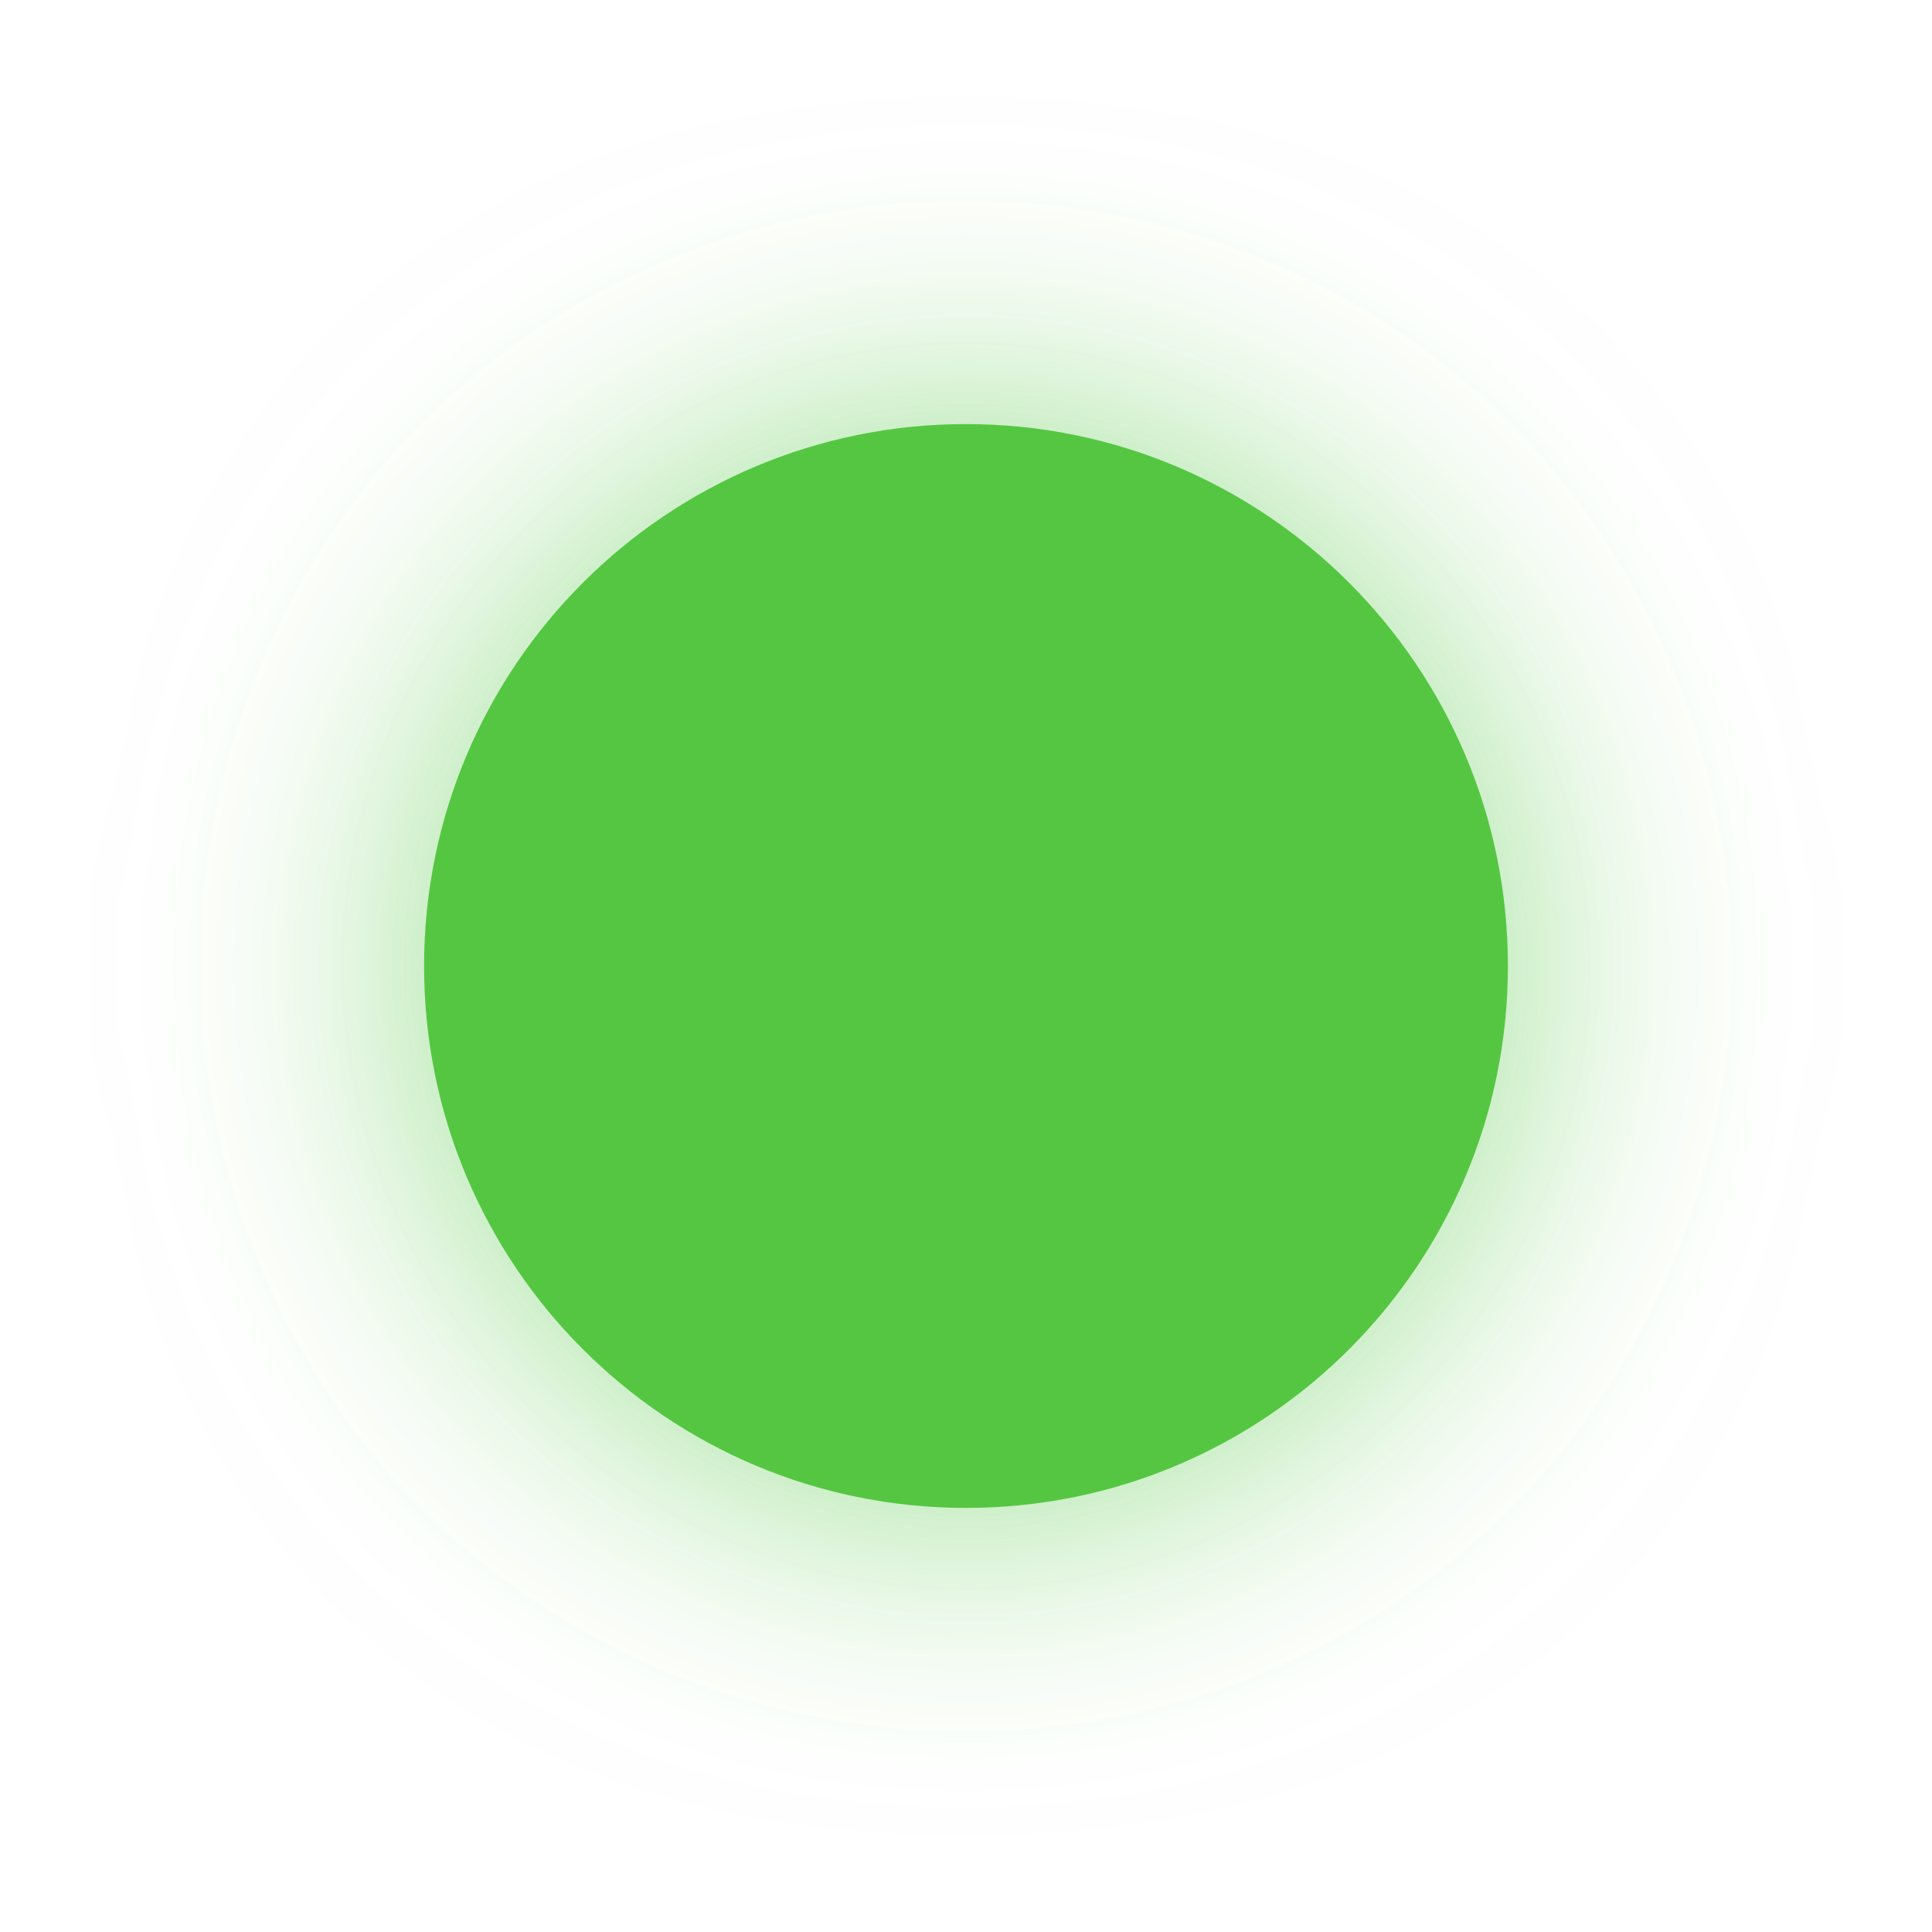
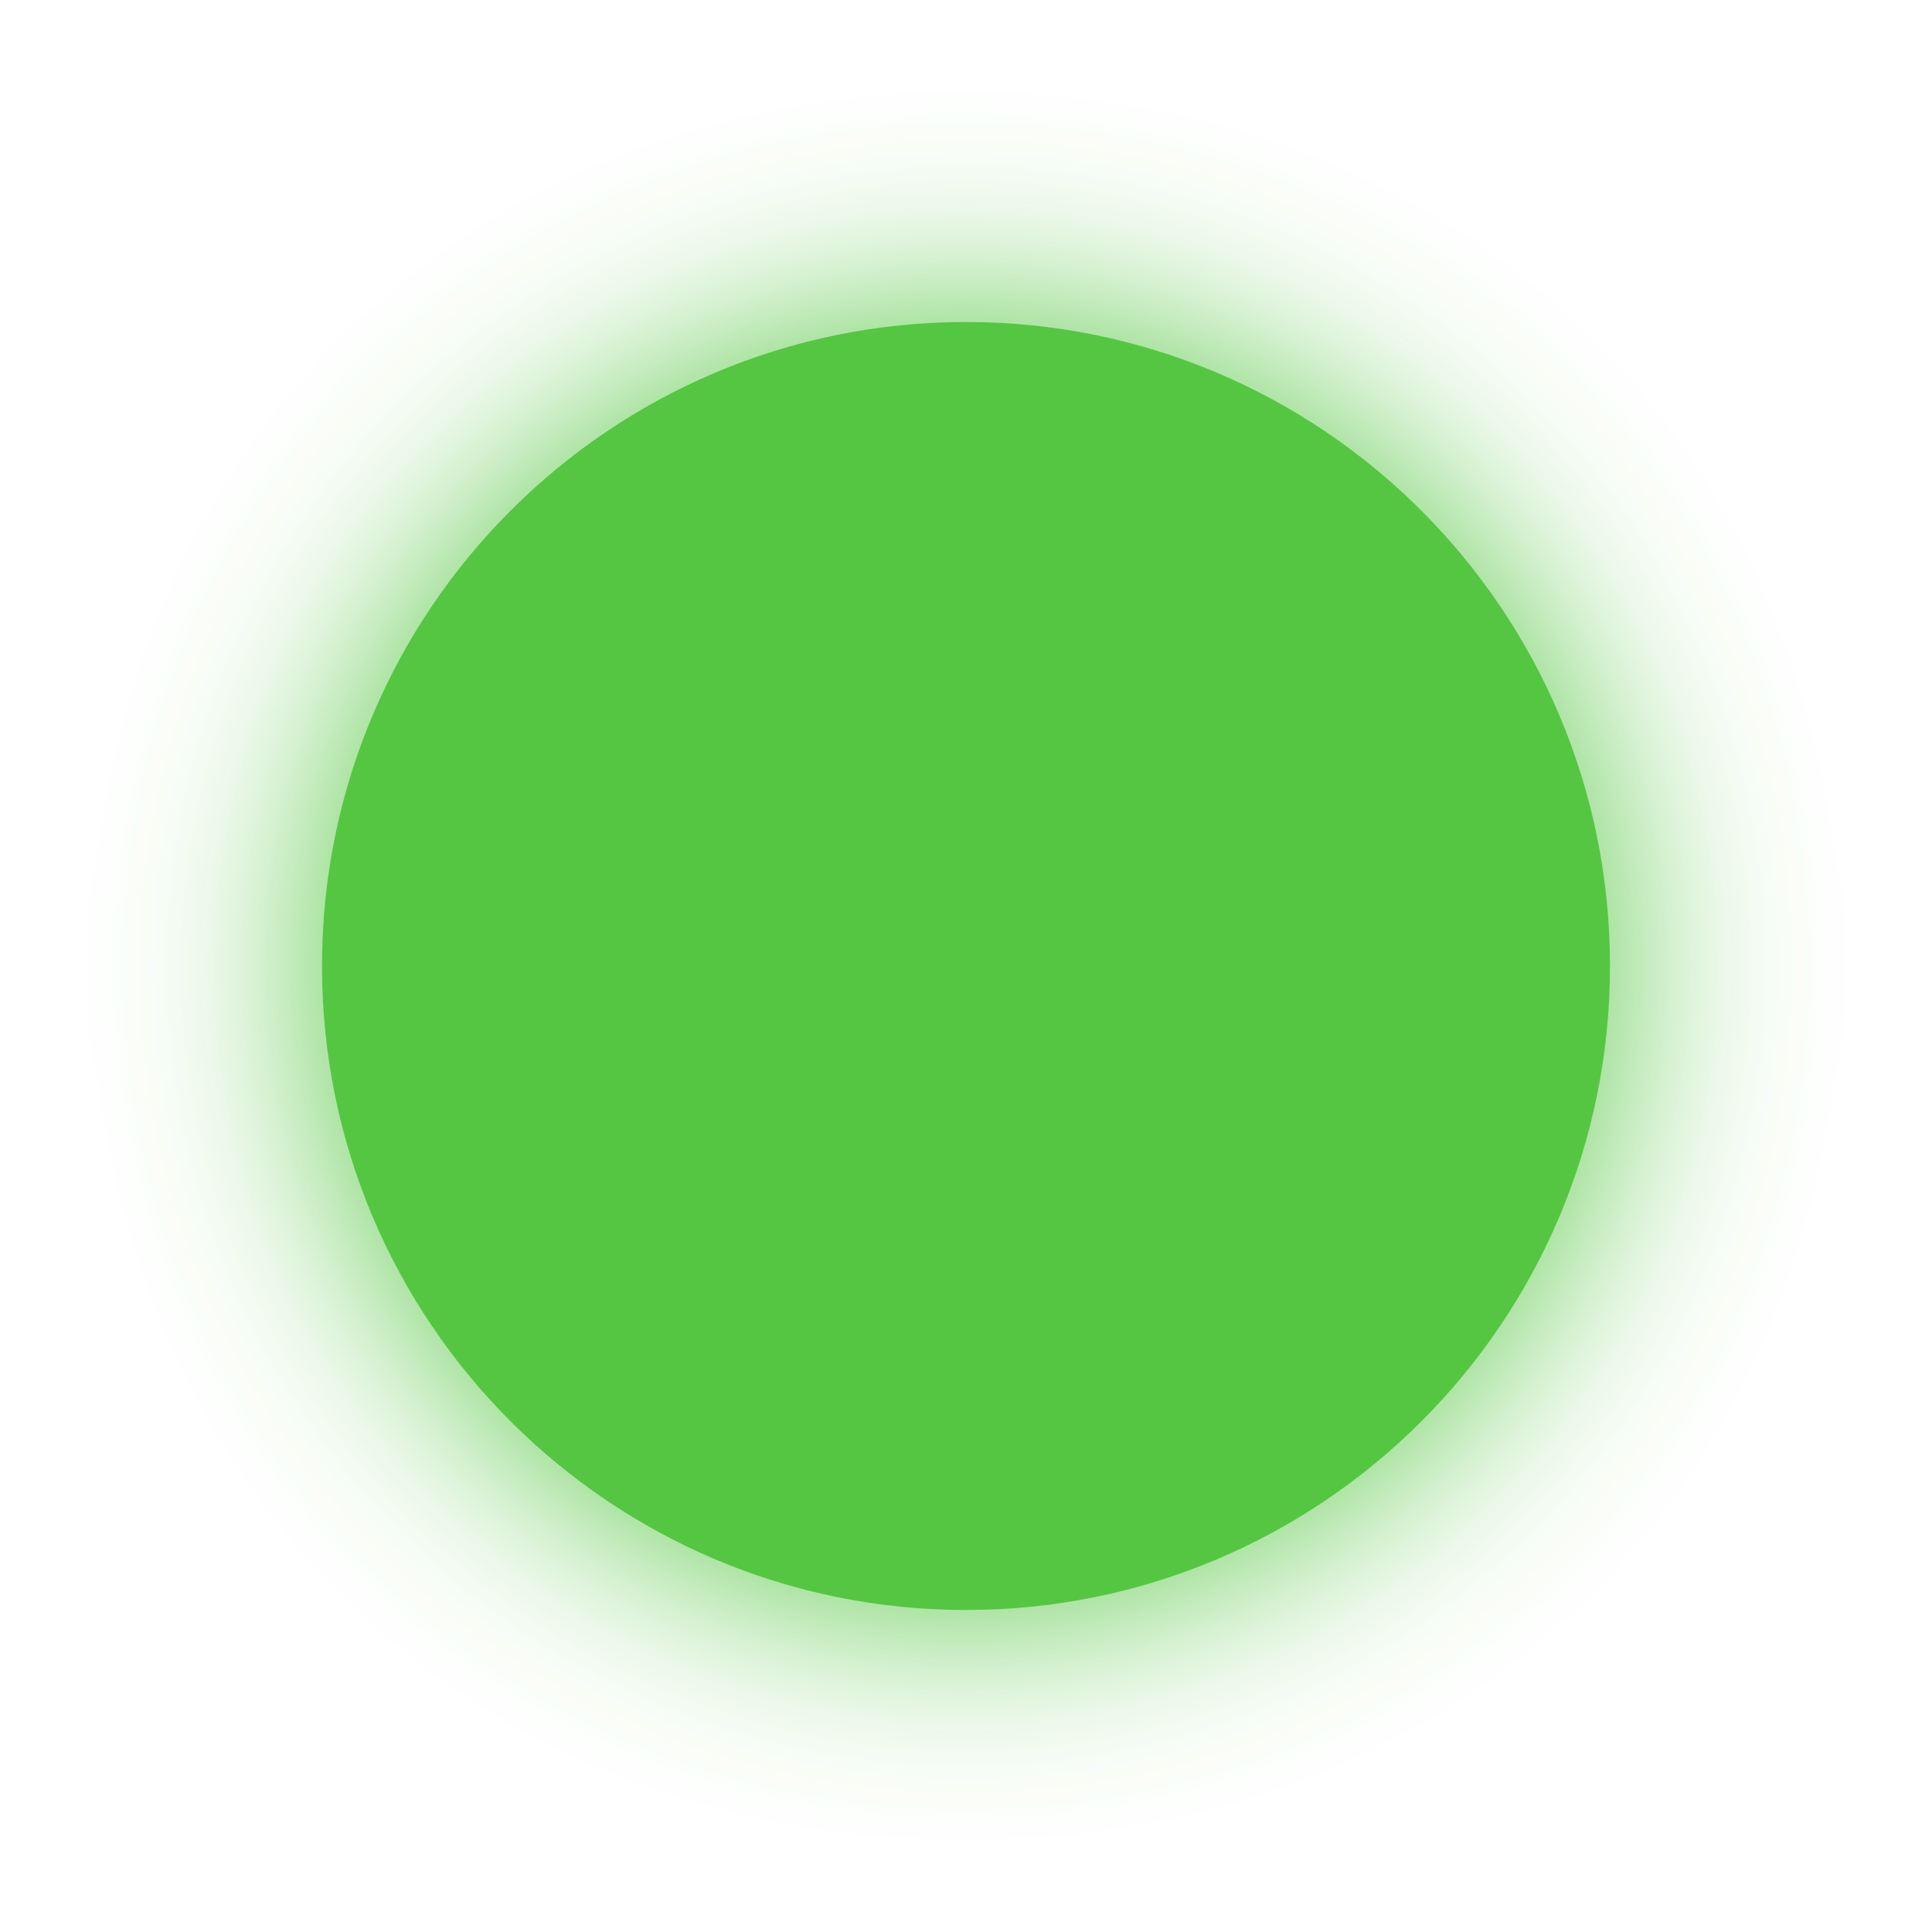
- <svg xmlns="http://www.w3.org/2000/svg" width="41" height="41" viewBox="0 0 41 41">
+ <svg xmlns="http://www.w3.org/2000/svg" width="135" height="135" viewBox="0 0 135 135">
  <defs>
-     <filter id="Ellipse_42" x="0" y="0" width="41" height="41" filterUnits="userSpaceOnUse">
+     <filter id="Green" x="0" y="0" width="135" height="135" filterUnits="userSpaceOnUse">
      <feOffset input="SourceAlpha" />
-       <feGaussianBlur stdDeviation="3" result="blur" />
-       <feFlood flood-color="#55c642" flood-opacity="0.624" />
+       <feGaussianBlur stdDeviation="7.5" result="blur" />
+       <feFlood flood-color="#55c642" />
      <feComposite operator="in" in2="blur" />
      <feComposite in="SourceGraphic" />
    </filter>
  </defs>
-   <g transform="matrix(1, 0, 0, 1, 0, 0)" filter="url(#Ellipse_42)">
-     <circle id="Ellipse_42-2" data-name="Ellipse 42" cx="11.5" cy="11.5" r="11.5" transform="translate(9 9)" fill="#55c642" />
+   <g id="Safe" transform="translate(22.5 22.5)">
+     <g transform="matrix(1, 0, 0, 1, -22.5, -22.5)" filter="url(#Green)">
+       <circle id="Green-2" data-name="Green" cx="45" cy="45" r="45" transform="translate(22.5 22.5)" fill="#55c642" />
+     </g>
  </g>
</svg>
